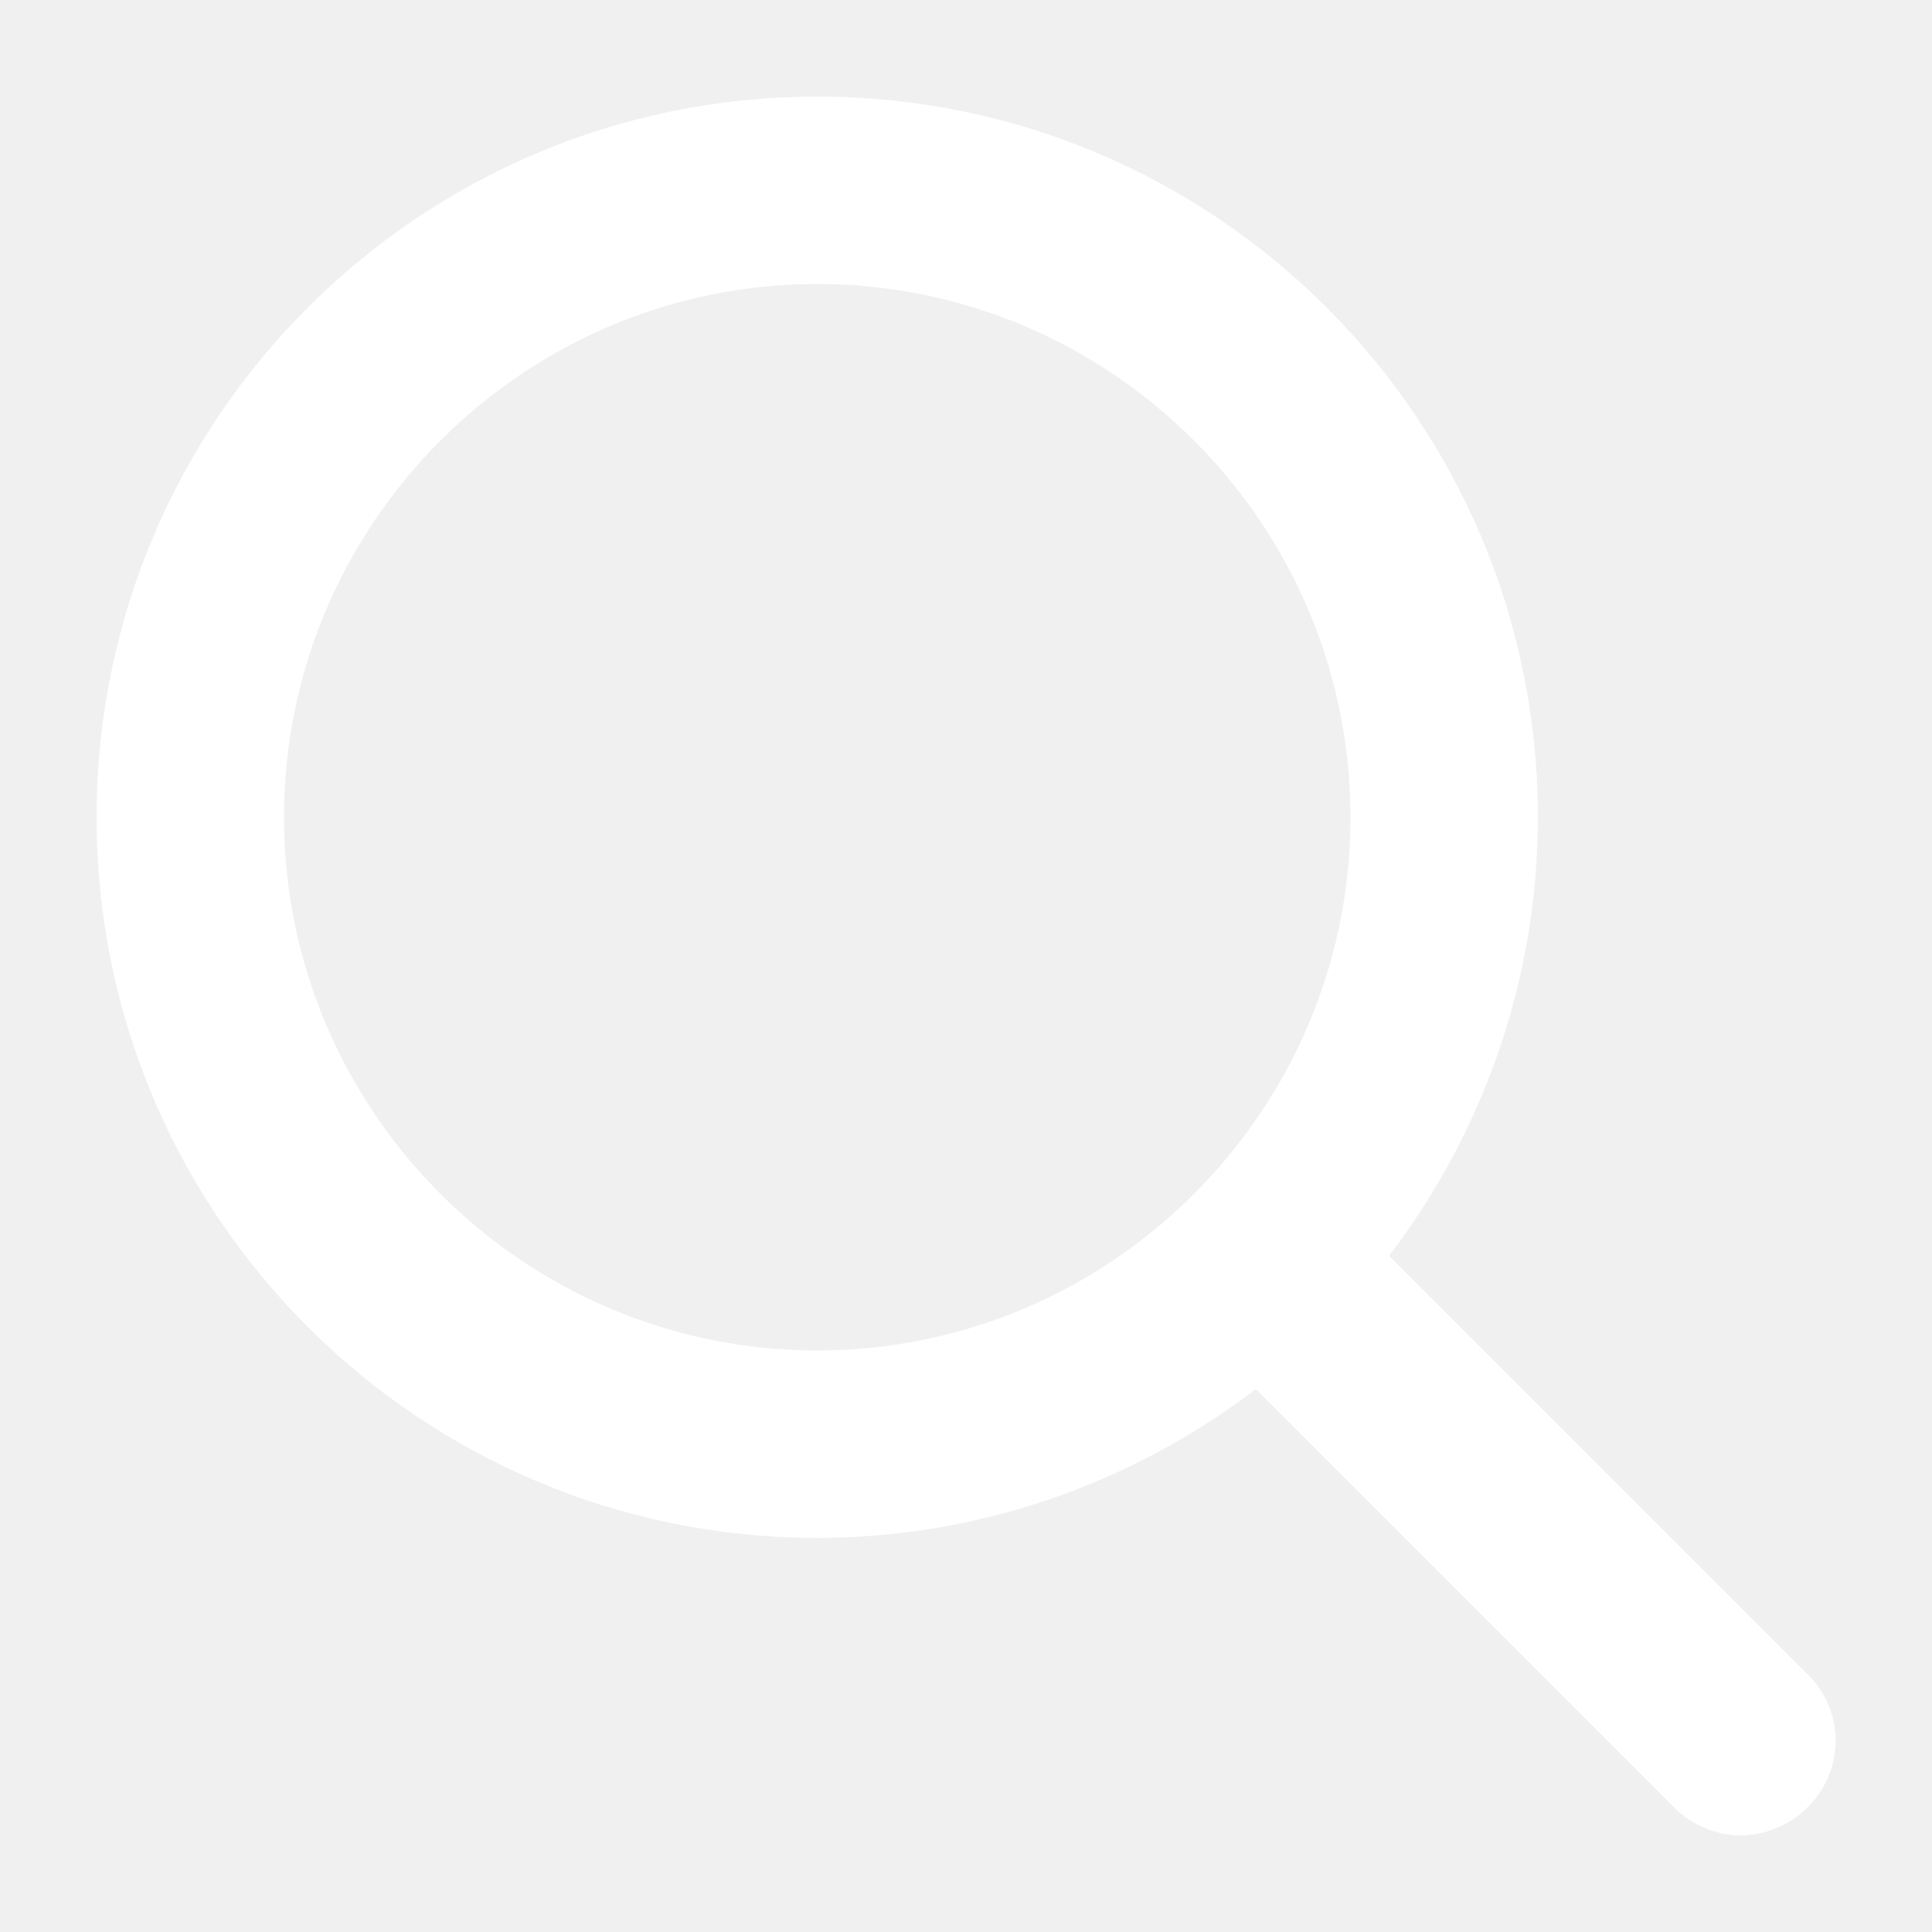
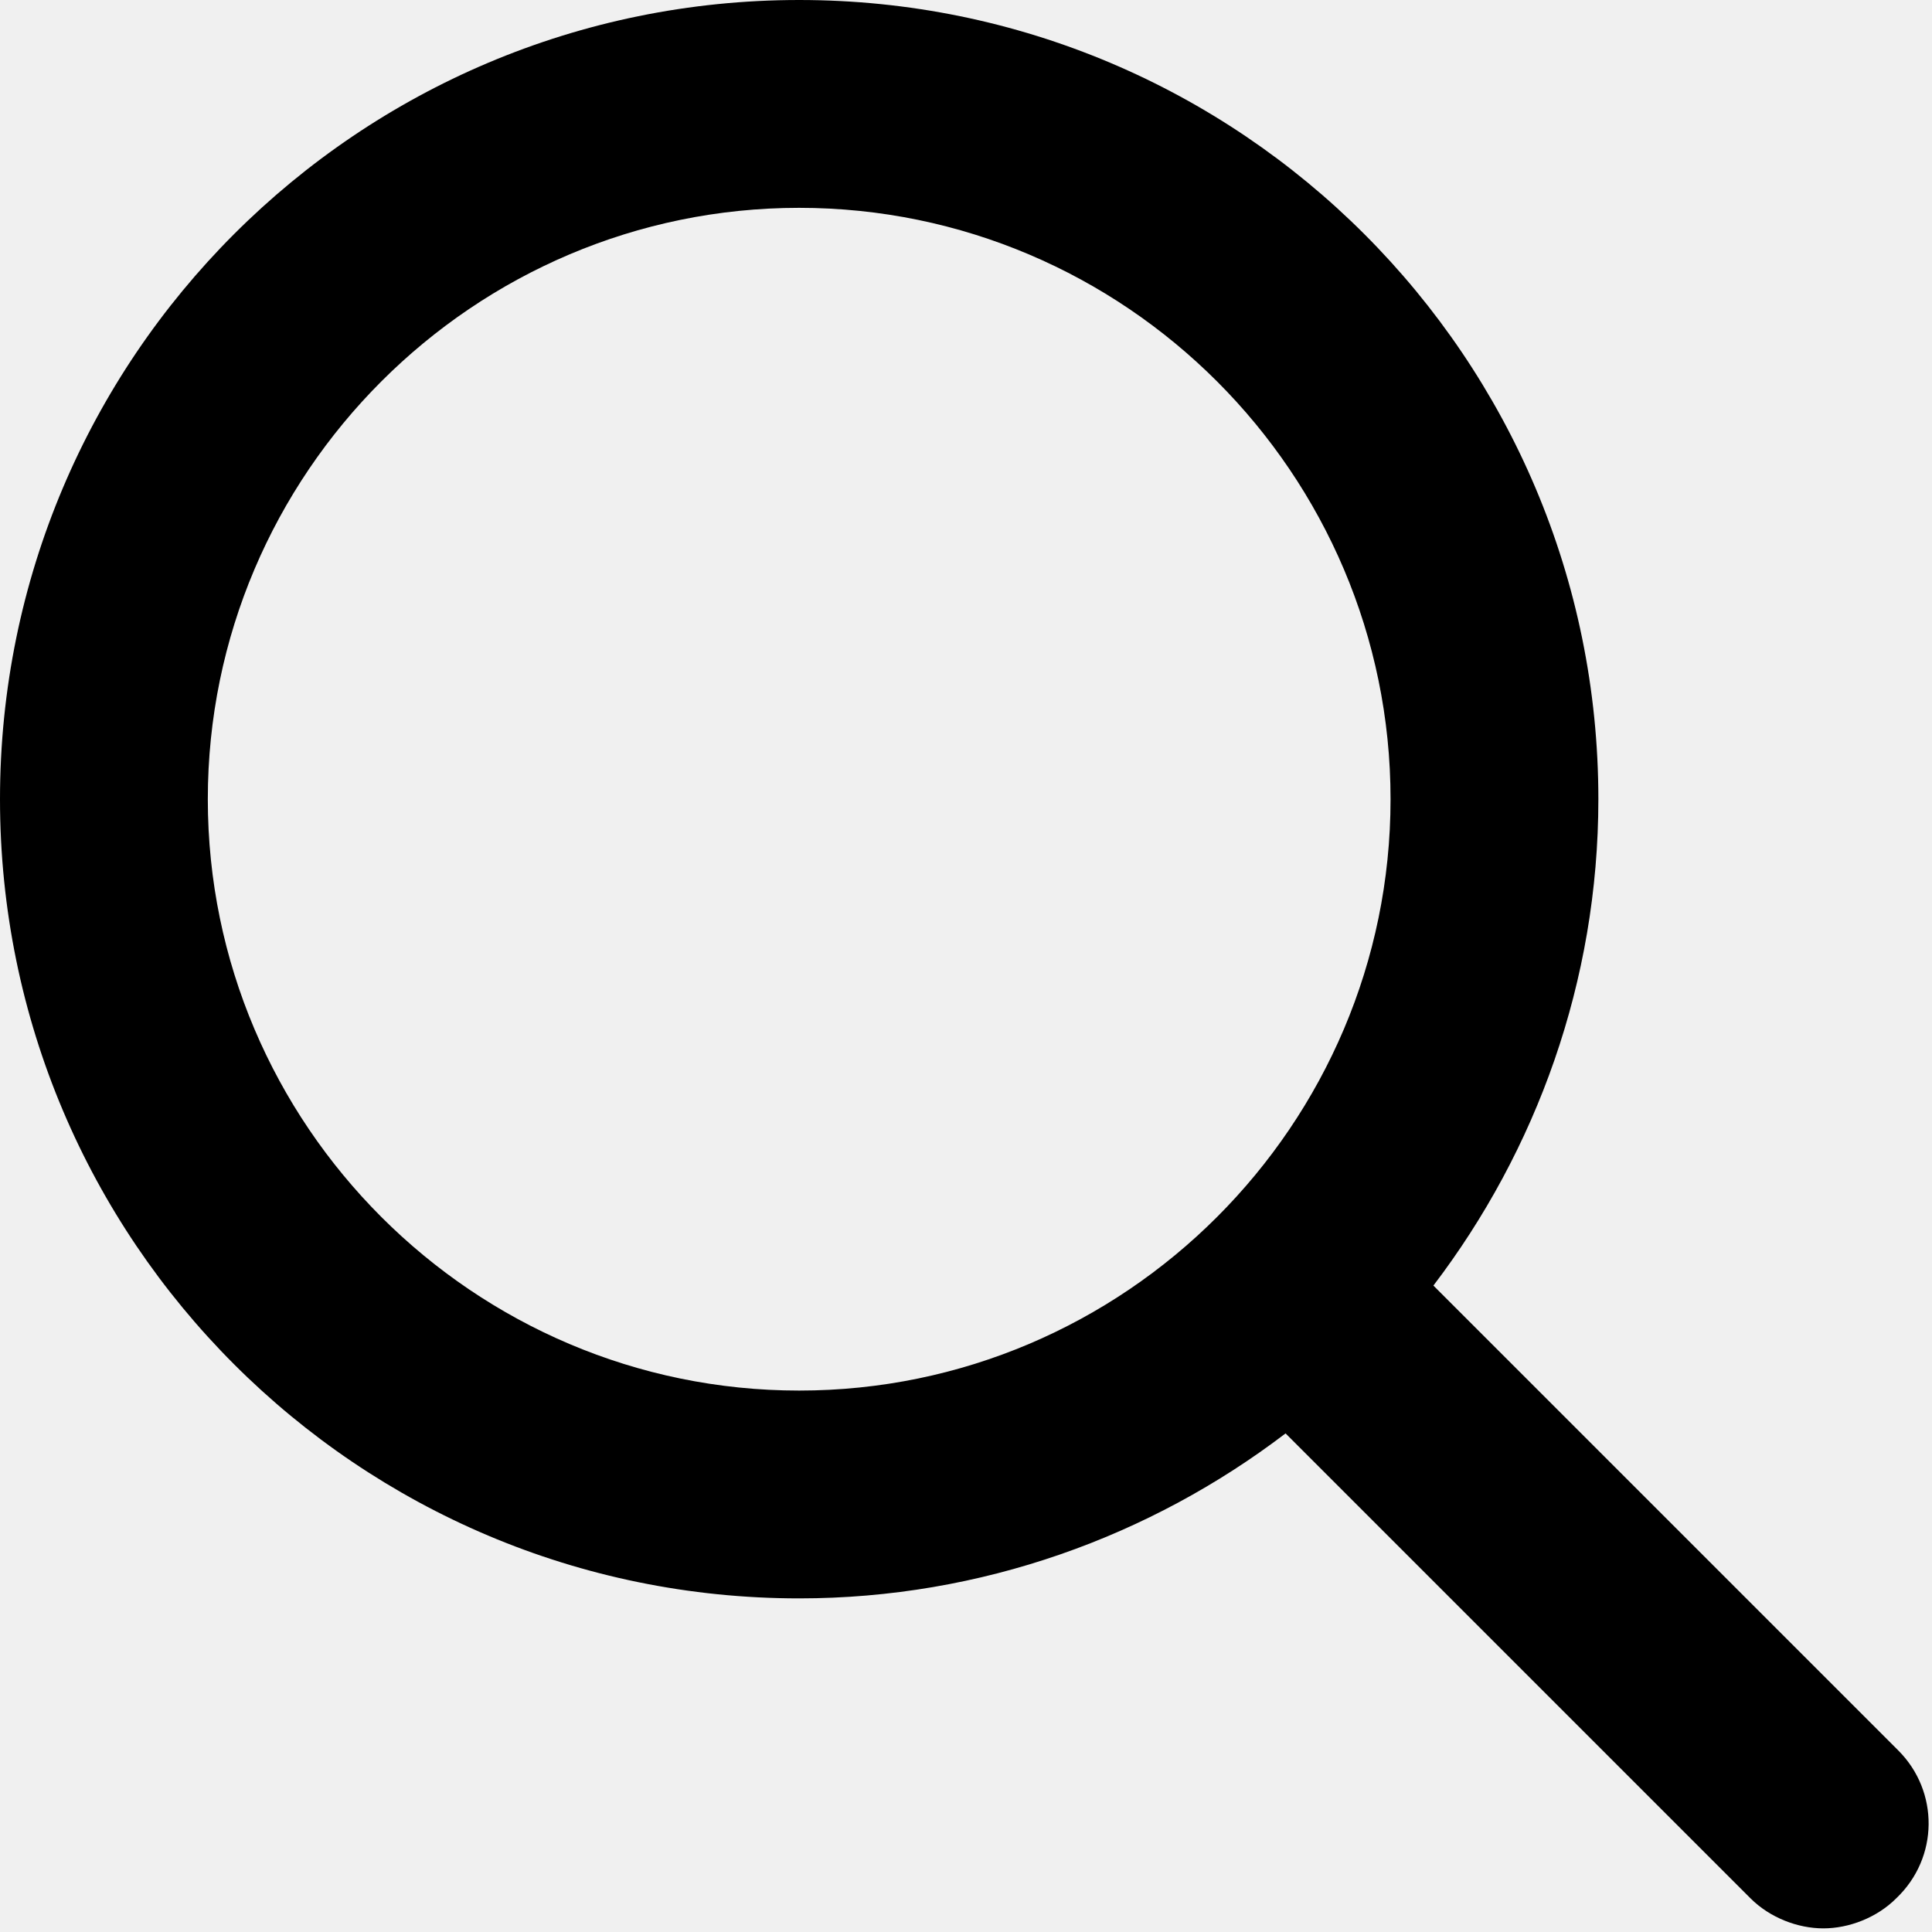
- <svg xmlns="http://www.w3.org/2000/svg" version="1.1" id="Your_Icon" x="0px" y="0px" viewBox="0 0 100 100" style="enable-background:new 0 0 100 100;" xml:space="preserve">
-   <style type="text/css">
- 	.st0{fill:#FFFFFF;}
- </style>
+ <svg xmlns="http://www.w3.org/2000/svg" version="1.1" id="Layer_3" x="0px" y="0px" width="97.875px" height="97.875px" viewBox="0 0 97.875 97.875" enable-background="new 0 0 97.875 97.875" xml:space="preserve">
  <g>
-     <path class="st0" d="M93.6,86.7L71.9,65c4.8-6.3,7.7-14.2,7.7-22.7C79.6,21.7,62.9,5,42.3,5C21.7,5,5,21.7,5,42.3   s16.7,37.3,37.3,37.3c8.5,0,16.4-2.9,22.7-7.7l21.7,21.7c0.9,0.9,2.2,1.4,3.4,1.4c1.2,0,2.5-0.5,3.4-1.4   C95.5,91.7,95.5,88.6,93.6,86.7z M14.7,42.3c0-15.2,12.4-27.6,27.6-27.6s27.6,12.4,27.6,27.6S57.5,69.9,42.3,69.9   S14.7,57.5,14.7,42.3z" />
+     <path d="M96.17,88.681L72.616,65.127c5.21-6.838,8.357-15.413,8.357-24.64C80.974,18.127,62.848,0,40.487,0   C18.127,0,0,18.127,0,40.487c0,22.36,18.127,40.487,40.487,40.487c9.227,0,17.802-3.148,24.64-8.358L88.681,96.17   c0.978,0.978,2.388,1.521,3.69,1.521s2.714-0.543,3.691-1.521C98.233,94.108,98.233,90.744,96.17,88.681z M10.528,40.487   c0-16.499,13.46-29.958,29.959-29.958s29.958,13.458,29.958,29.958S56.986,70.446,40.487,70.446S10.528,56.986,10.528,40.487z" />
  </g>
</svg>
